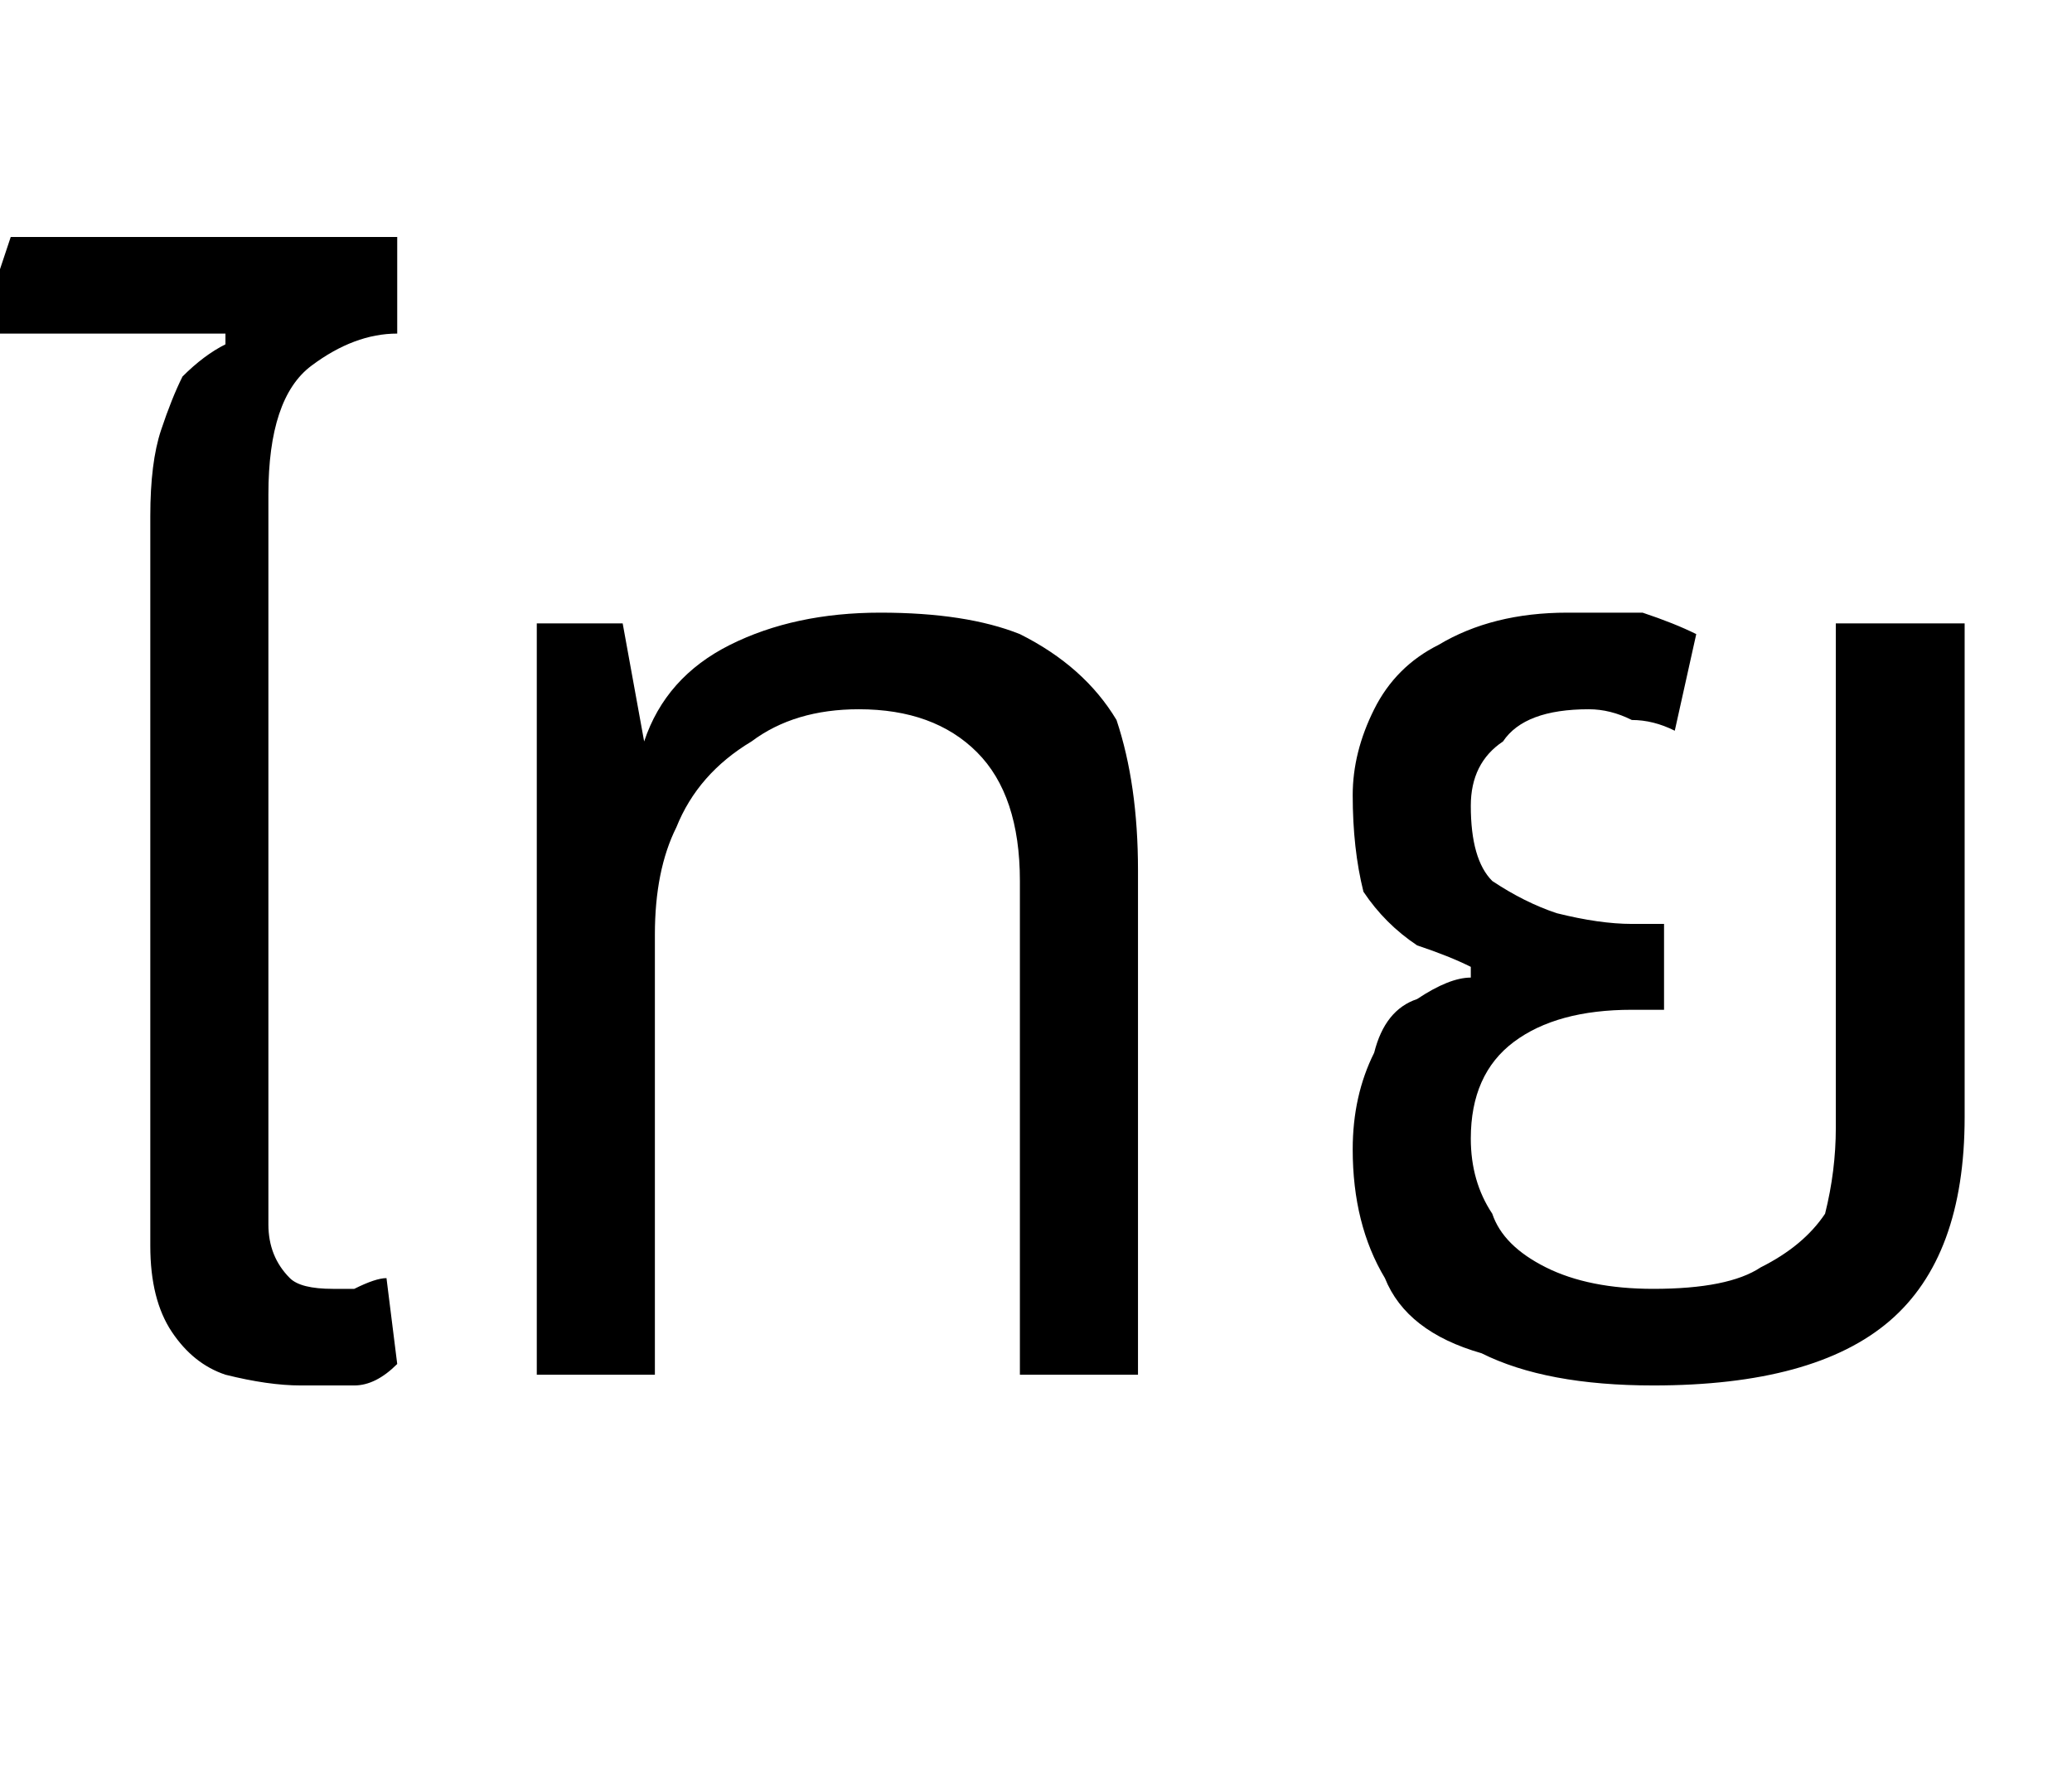
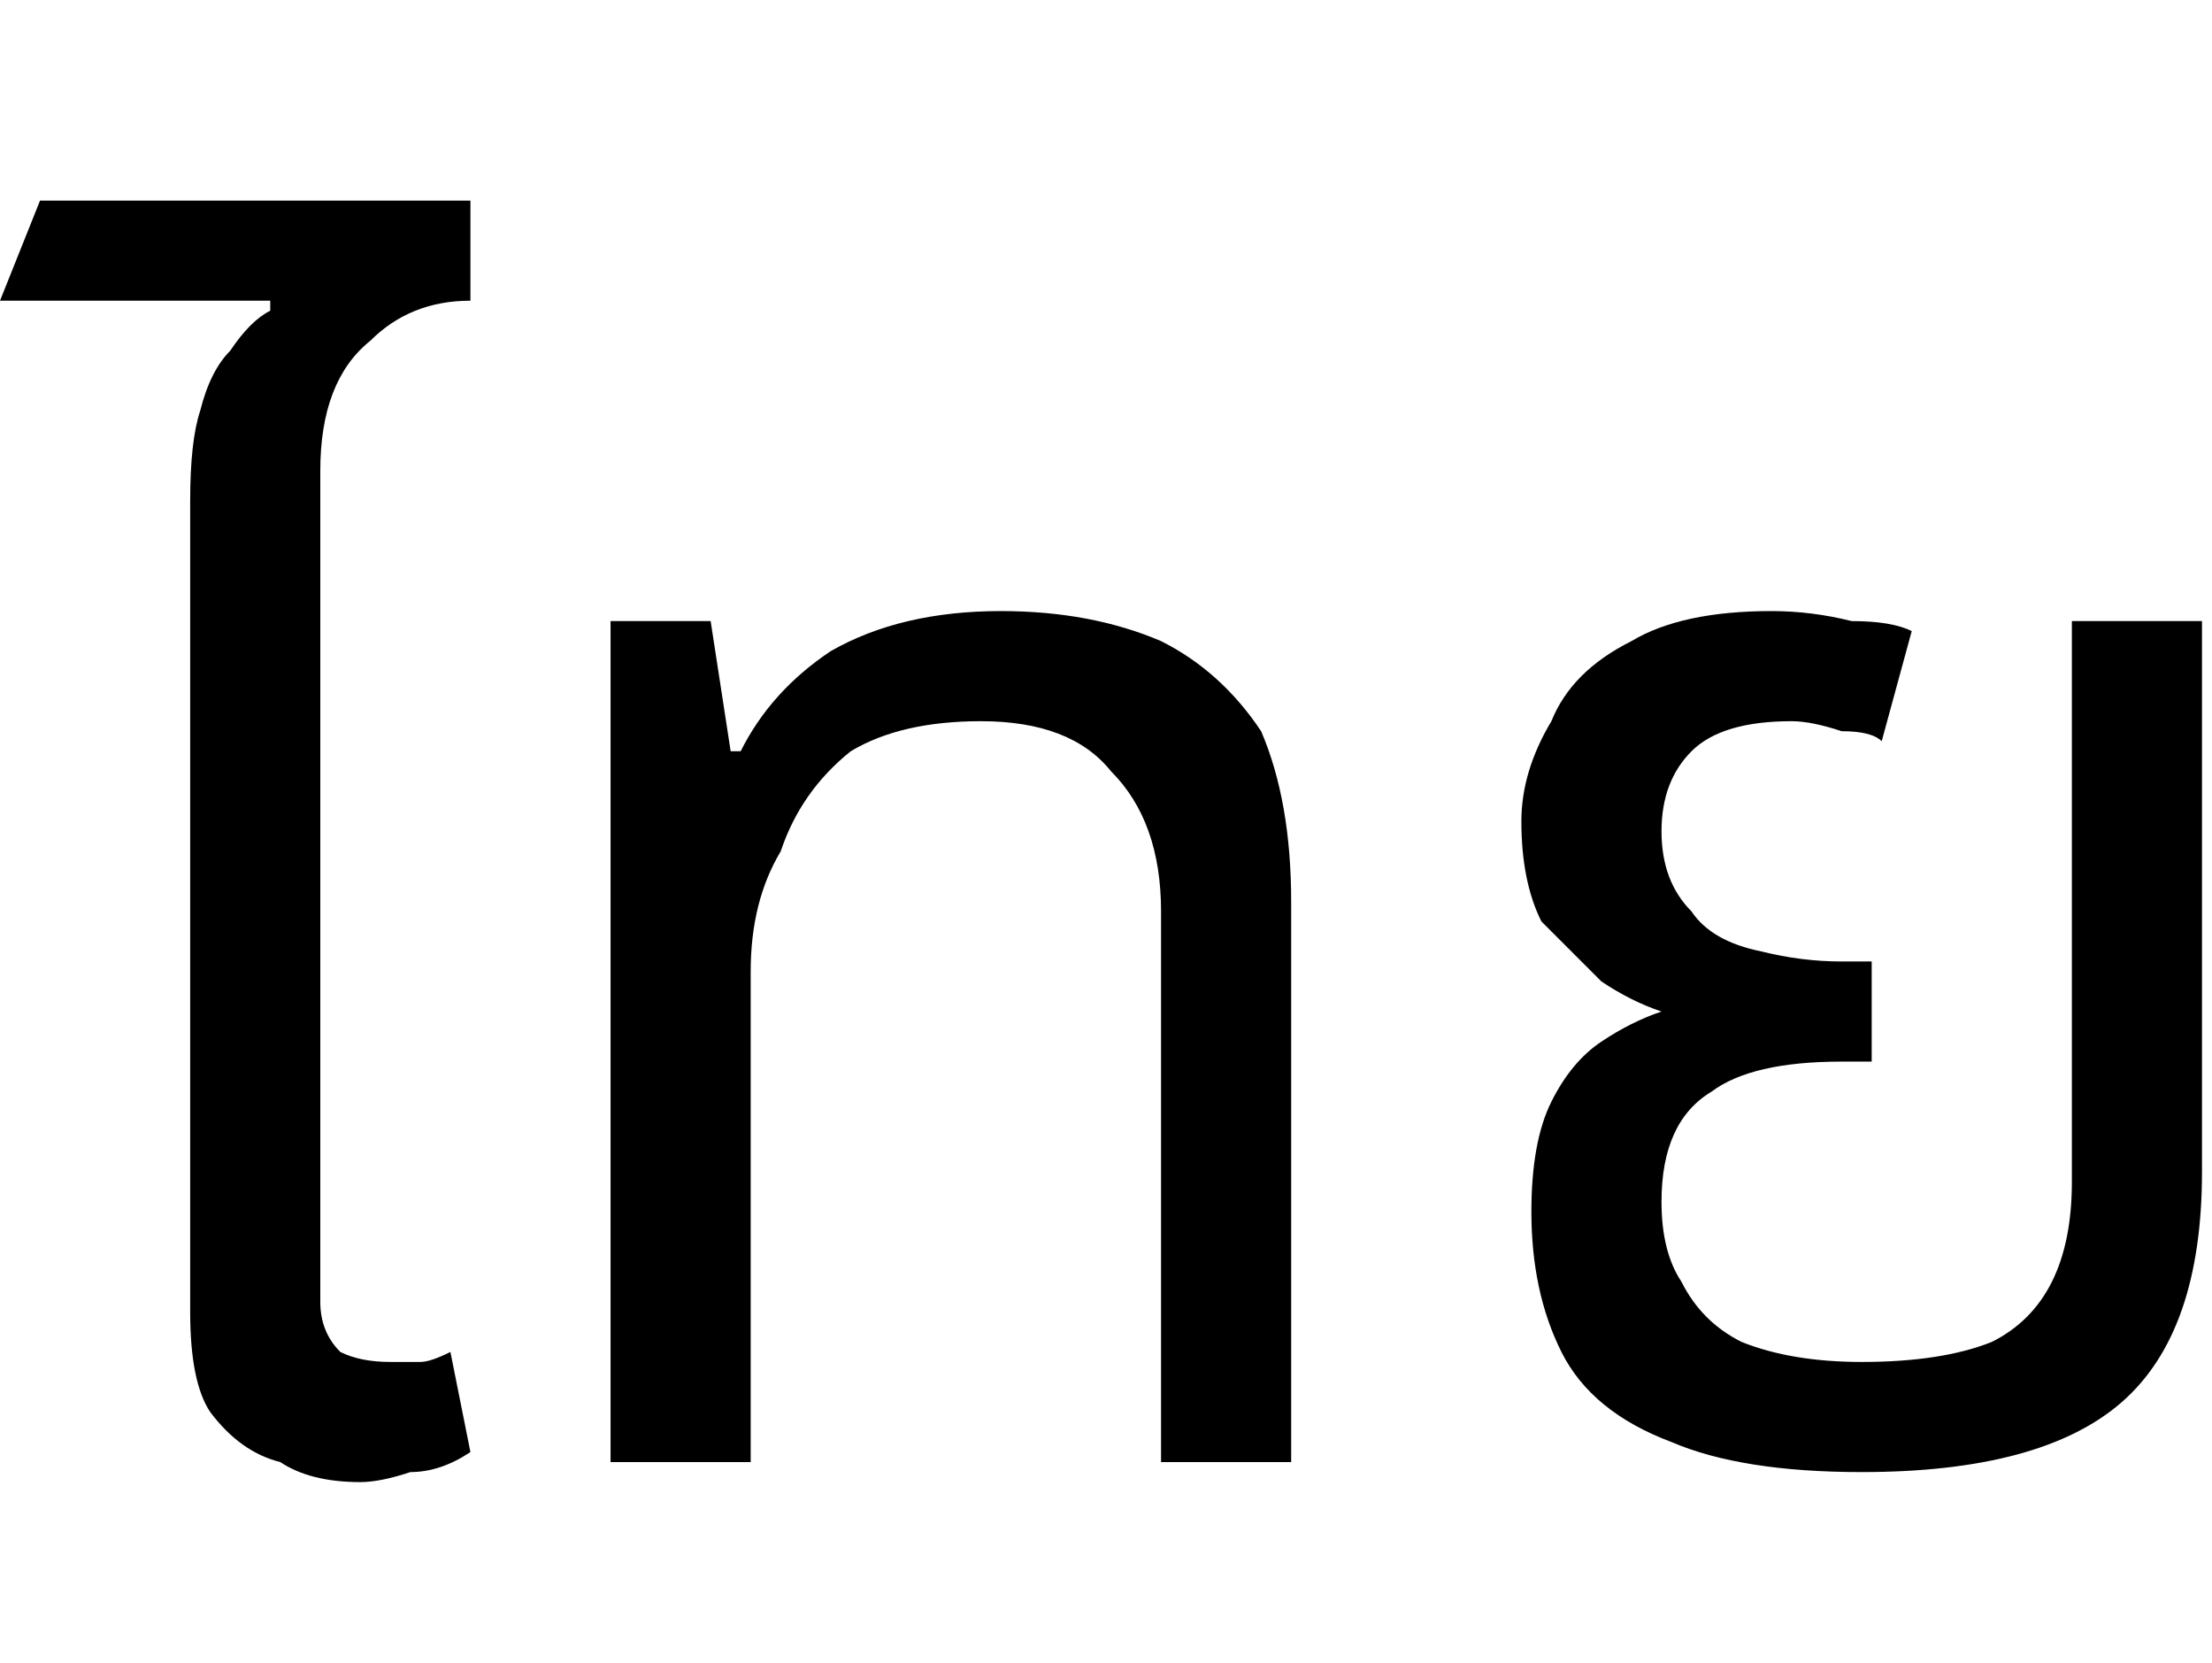
- <svg xmlns="http://www.w3.org/2000/svg" viewBox="0 -128 193 166" width="1.51em" height="1.3em" fill="currentColor">
-   <path d="m14-57l0-23q0-5 1-8q1-3 2-5q2-2 4-3l0-1l-23 0l3-9l36 0l0 9q-4 0-8 3q-4 3-4 12l0 25zm14 58q-3 0-7-1q-3-1-5-4q-2-3-2-8l0-58l11 0l0 56q0 3 2 5q1 1 4 1q1 0 2 0q2-1 3-1l1 8q-2 2-4 2q-3 0-5 0zm22-1l0-70l8 0l2 11l0 0q2-6 8-9q6-3 14-3q8 0 13 2q6 3 9 8q2 6 2 14l0 47l-11 0l0-46q0-8-4-12q-4-4-11-4q-6 0-10 3q-5 3-7 8q-2 4-2 10l0 41zm104 1q-10 0-16-3q-7-2-9-7q-3-5-3-12q0-5 2-9q1-4 4-5q3-2 5-2l0-1q-2-1-5-2q-3-2-5-5q-1-4-1-9q0-4 2-8q2-4 6-6q5-3 12-3q4 0 7 0q3 1 5 2l-2 9q-2-1-4-1q-2-1-4-1q-6 0-8 3q-3 2-3 6q0 5 2 7q3 2 6 3q4 1 7 1l3 0l0 8l-3 0q-7 0-11 3q-4 3-4 9q0 4 2 7q1 3 5 5q4 2 10 2q7 0 10-2q4-2 6-5q1-4 1-8l0-47l12 0l0 46q0 13-7 19q-7 6-22 6z" />
+ <svg xmlns="http://www.w3.org/2000/svg" viewBox="-2 -146 221 166" width="1.73em" height="1.3em" fill="currentColor">
+   <path d="m17-69l0-27q0-6 1-9q1-4 3-6q2-3 4-4l0-1l-27 0l4-10l43 0l0 10q-6 0-10 4q-5 4-5 13l0 30zm17 71q-5 0-8-2q-4-1-7-5q-2-3-2-10l0-69l13 0l0 68q0 3 2 5q2 1 5 1q1 0 3 0q1 0 3-1l2 10q-3 2-6 2q-3 1-5 1zm25-2l0-84l10 0l2 13l1 0q3-6 9-10q7-4 17-4q9 0 16 3q6 3 10 9q3 7 3 17l0 56l-13 0l0-55q0-9-5-14q-4-5-13-5q-8 0-13 3q-5 4-7 10q-3 5-3 12l0 49zm125 1q-12 0-19-3q-8-3-11-9q-3-6-3-14q0-7 2-11q2-4 5-6q3-2 6-3l0 0q-3-1-6-3q-3-3-6-6q-2-4-2-10q0-5 3-10q2-5 8-8q5-3 14-3q4 0 8 1q4 0 6 1l-3 11q-1-1-4-1q-3-1-5-1q-7 0-10 3q-3 3-3 8q0 5 3 8q2 3 7 4q4 1 8 1l3 0l0 10l-3 0q-9 0-13 3q-5 3-5 11q0 5 2 8q2 4 6 6q5 2 12 2q8 0 13-2q4-2 6-6q2-4 2-10l0-56l13 0l0 55q0 16-8 23q-8 7-26 7z" />
</svg>
